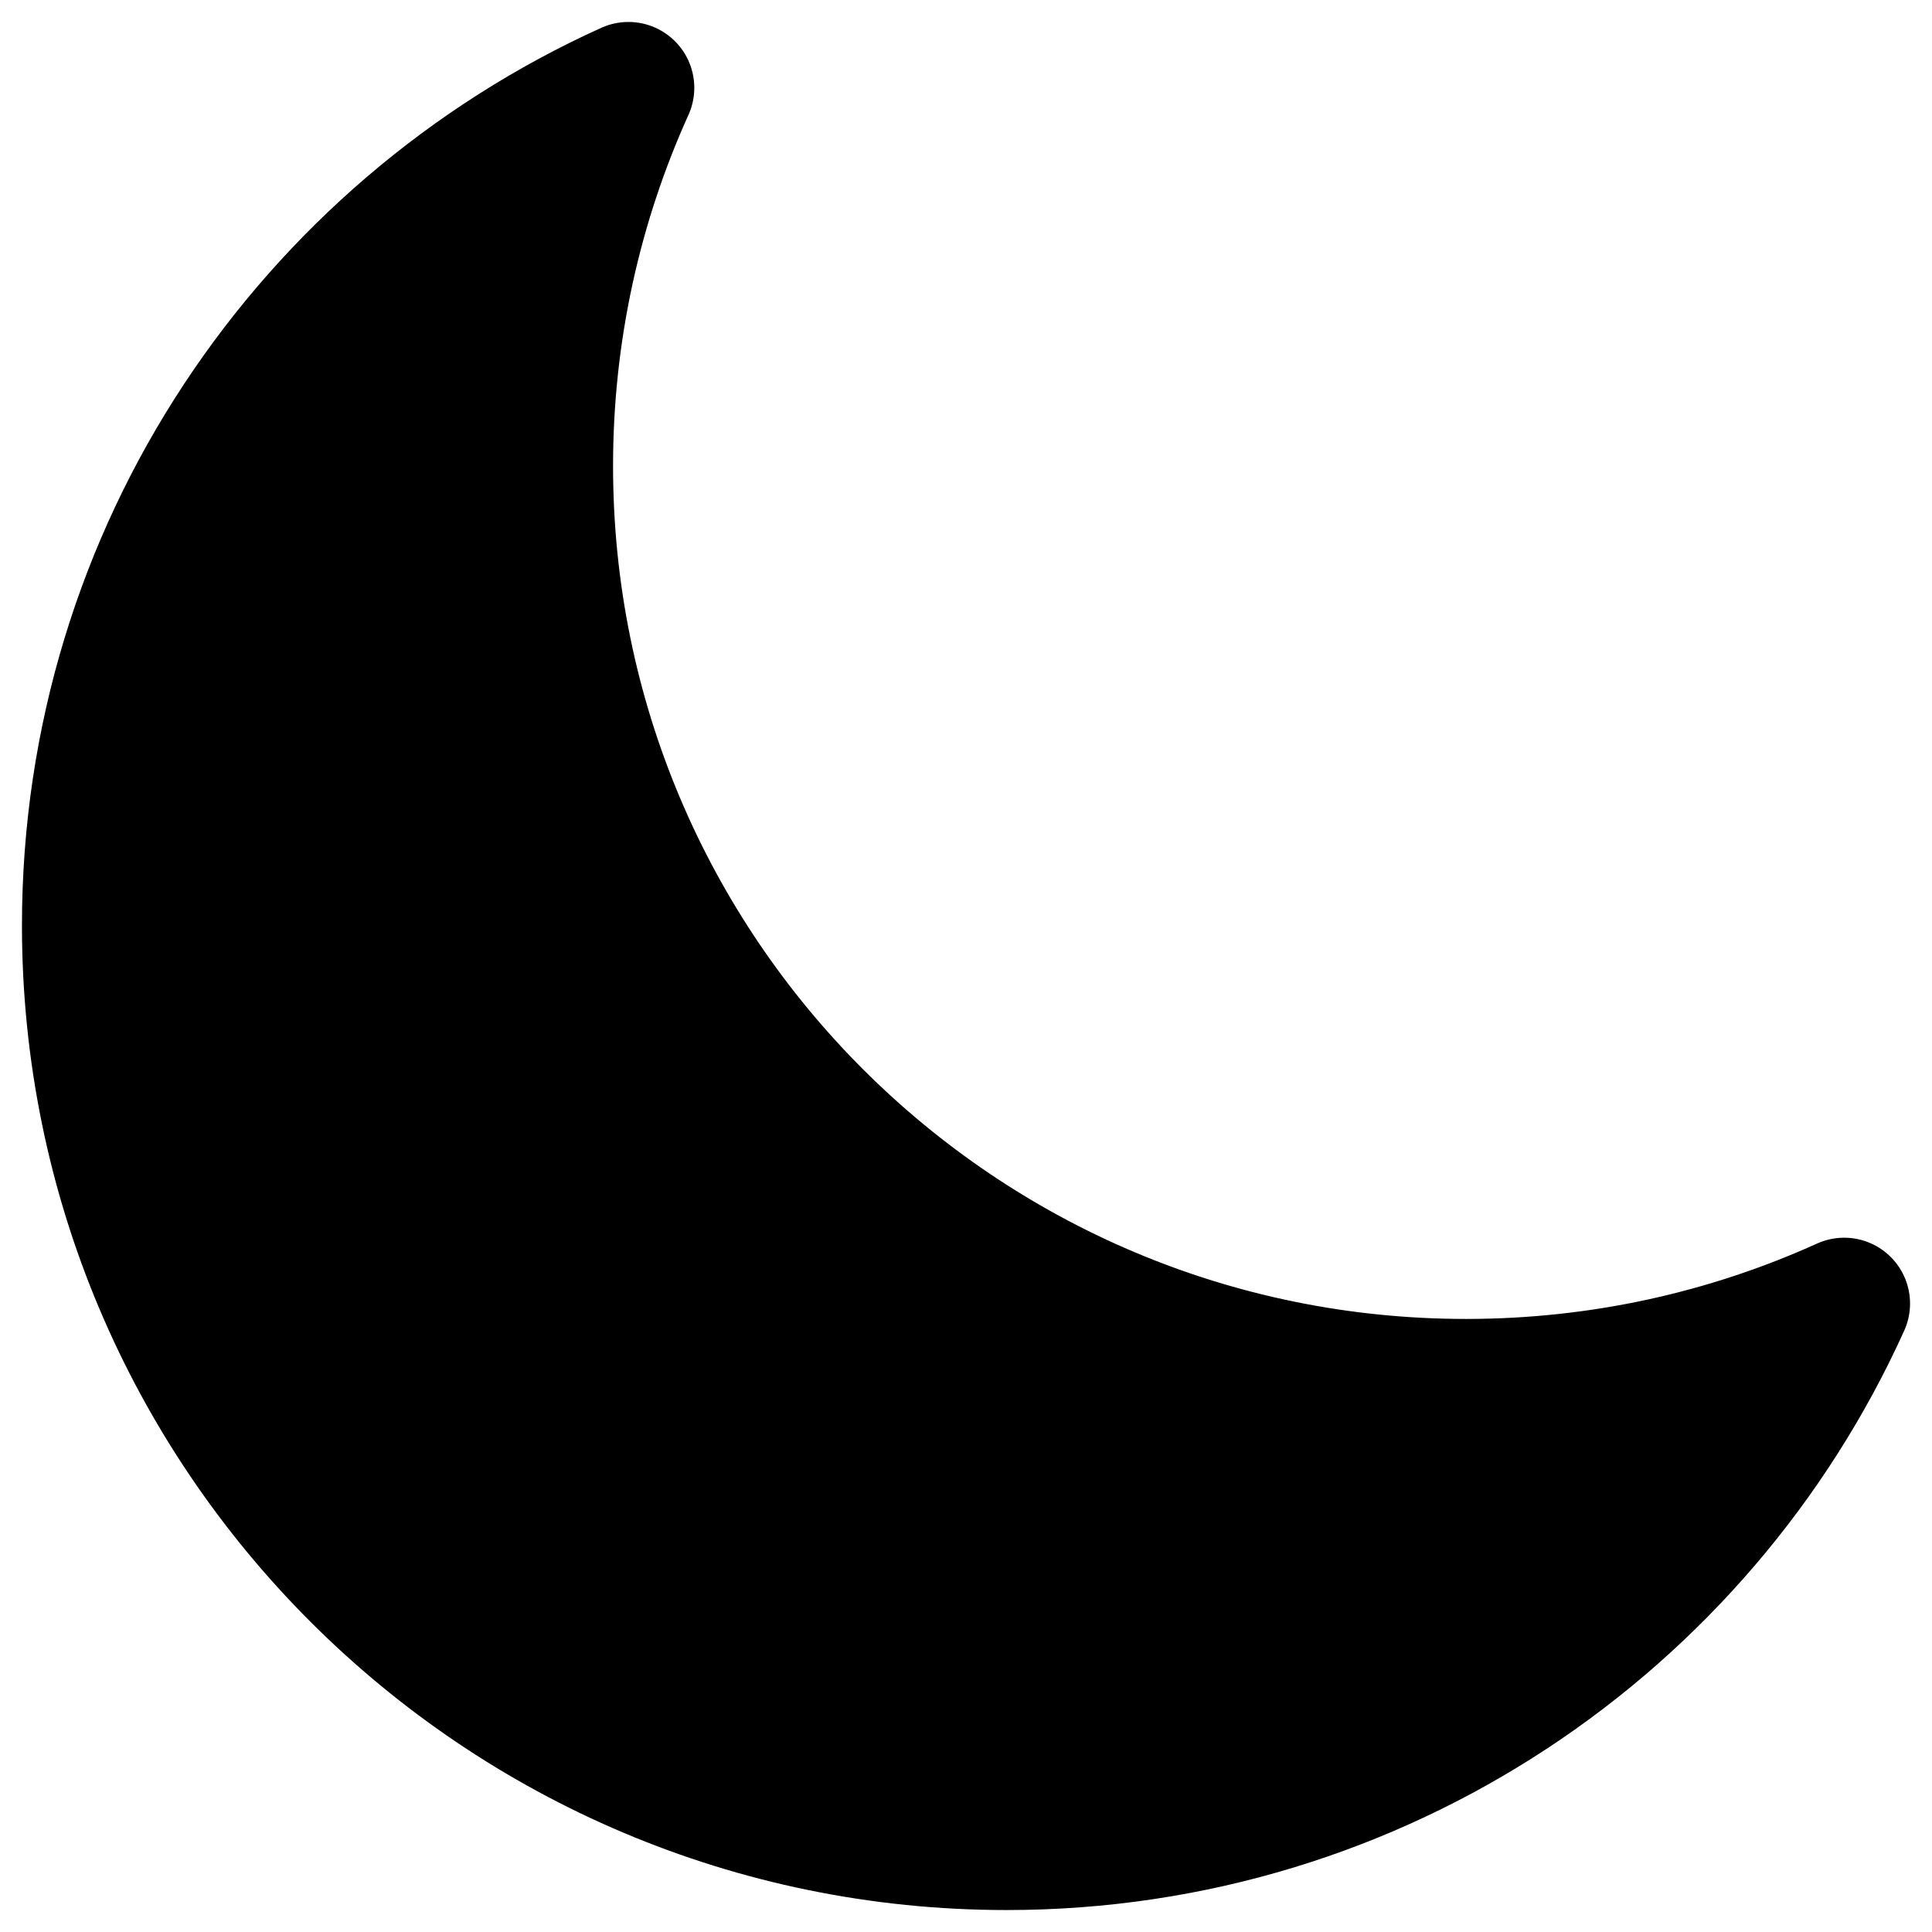
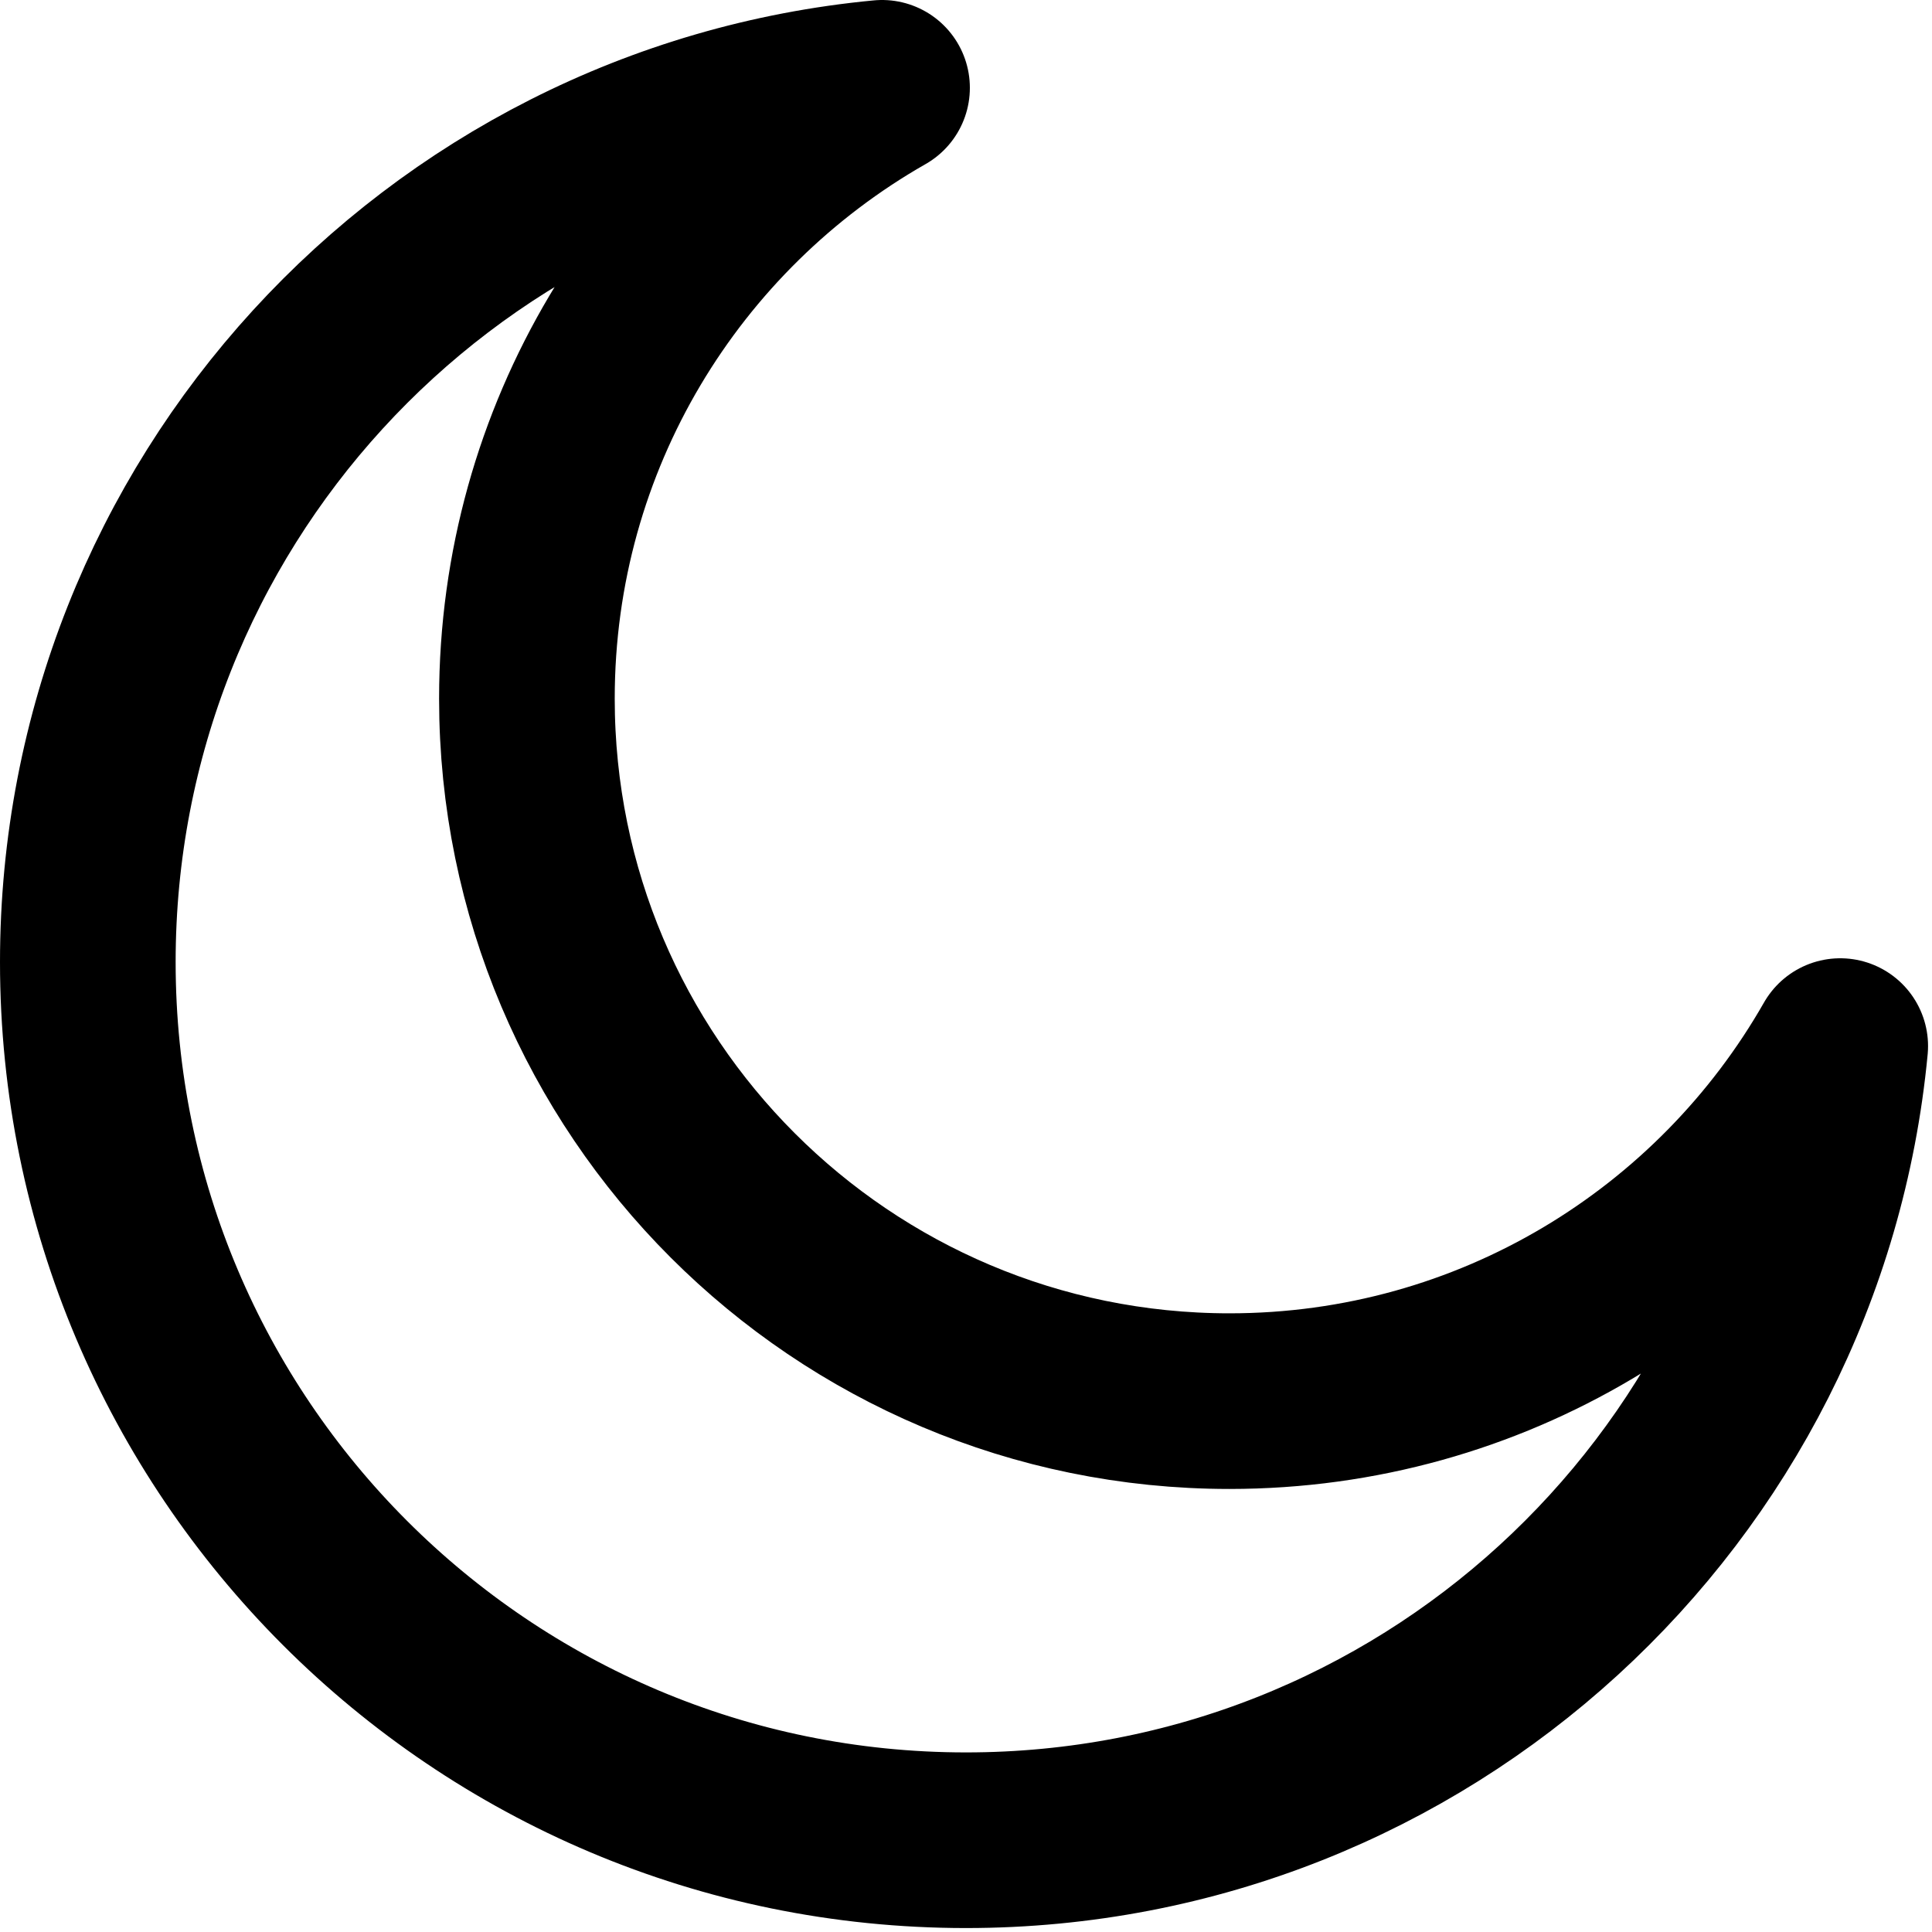
<svg xmlns="http://www.w3.org/2000/svg" viewBox="0 0 22 22" fill="none">
-   <path d="M21 14.844C19.687 15.438 18.229 15.769 16.694 15.769C10.915 15.769 6.231 11.085 6.231 5.307C6.231 3.771 6.562 2.313 7.156 1C3.526 2.642 1 6.295 1 10.538C1 16.316 5.684 21 11.462 21C15.705 21 19.358 18.474 21 14.844Z" fill="currentColor" stroke="currentColor" stroke-width="1.5" stroke-linecap="round" stroke-linejoin="round" />
+   <path d="M20.955 11.912C19.578 14.327 16.979 15.955 14 15.955C9.582 15.955 6 12.373 6 7.955C6 4.976 7.629 2.377 10.044 1C4.97 1.481 1 5.754 1 10.955C1 16.478 5.477 20.955 11 20.955C16.2 20.955 20.473 16.986 20.955 11.912Z" stroke="currentColor" stroke-width="2" stroke-linecap="round" stroke-linejoin="round" />
</svg>
